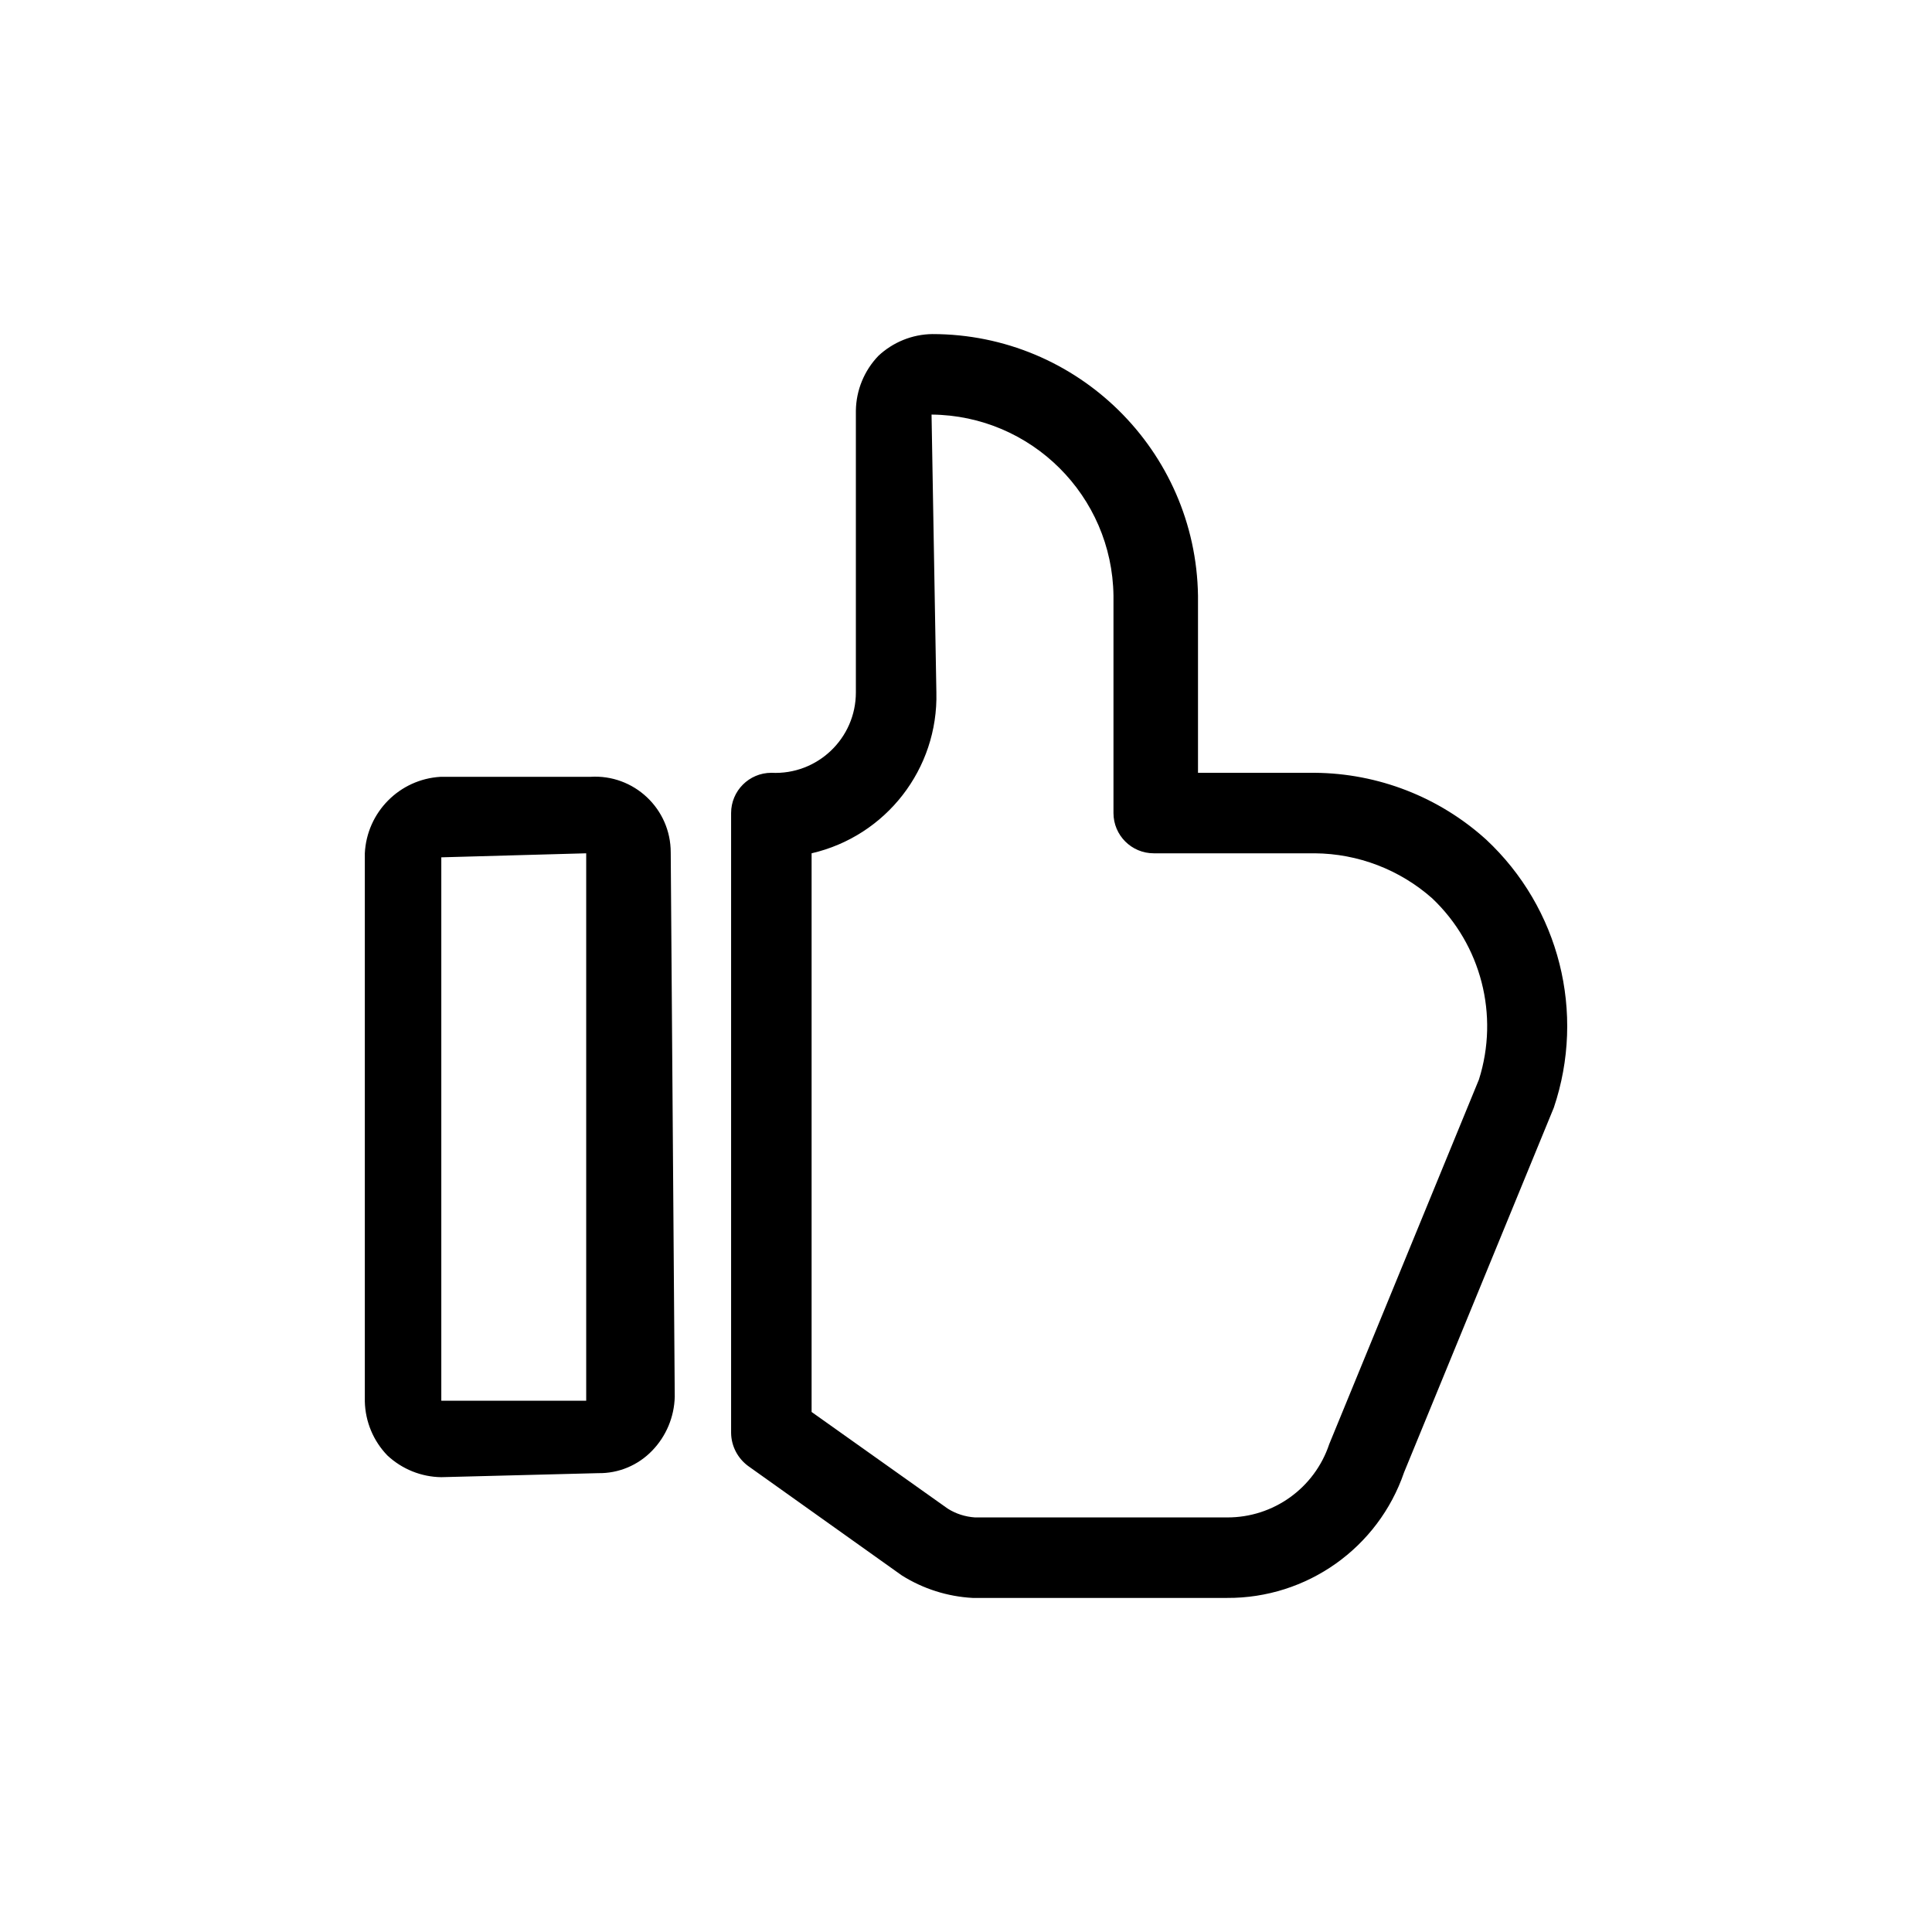
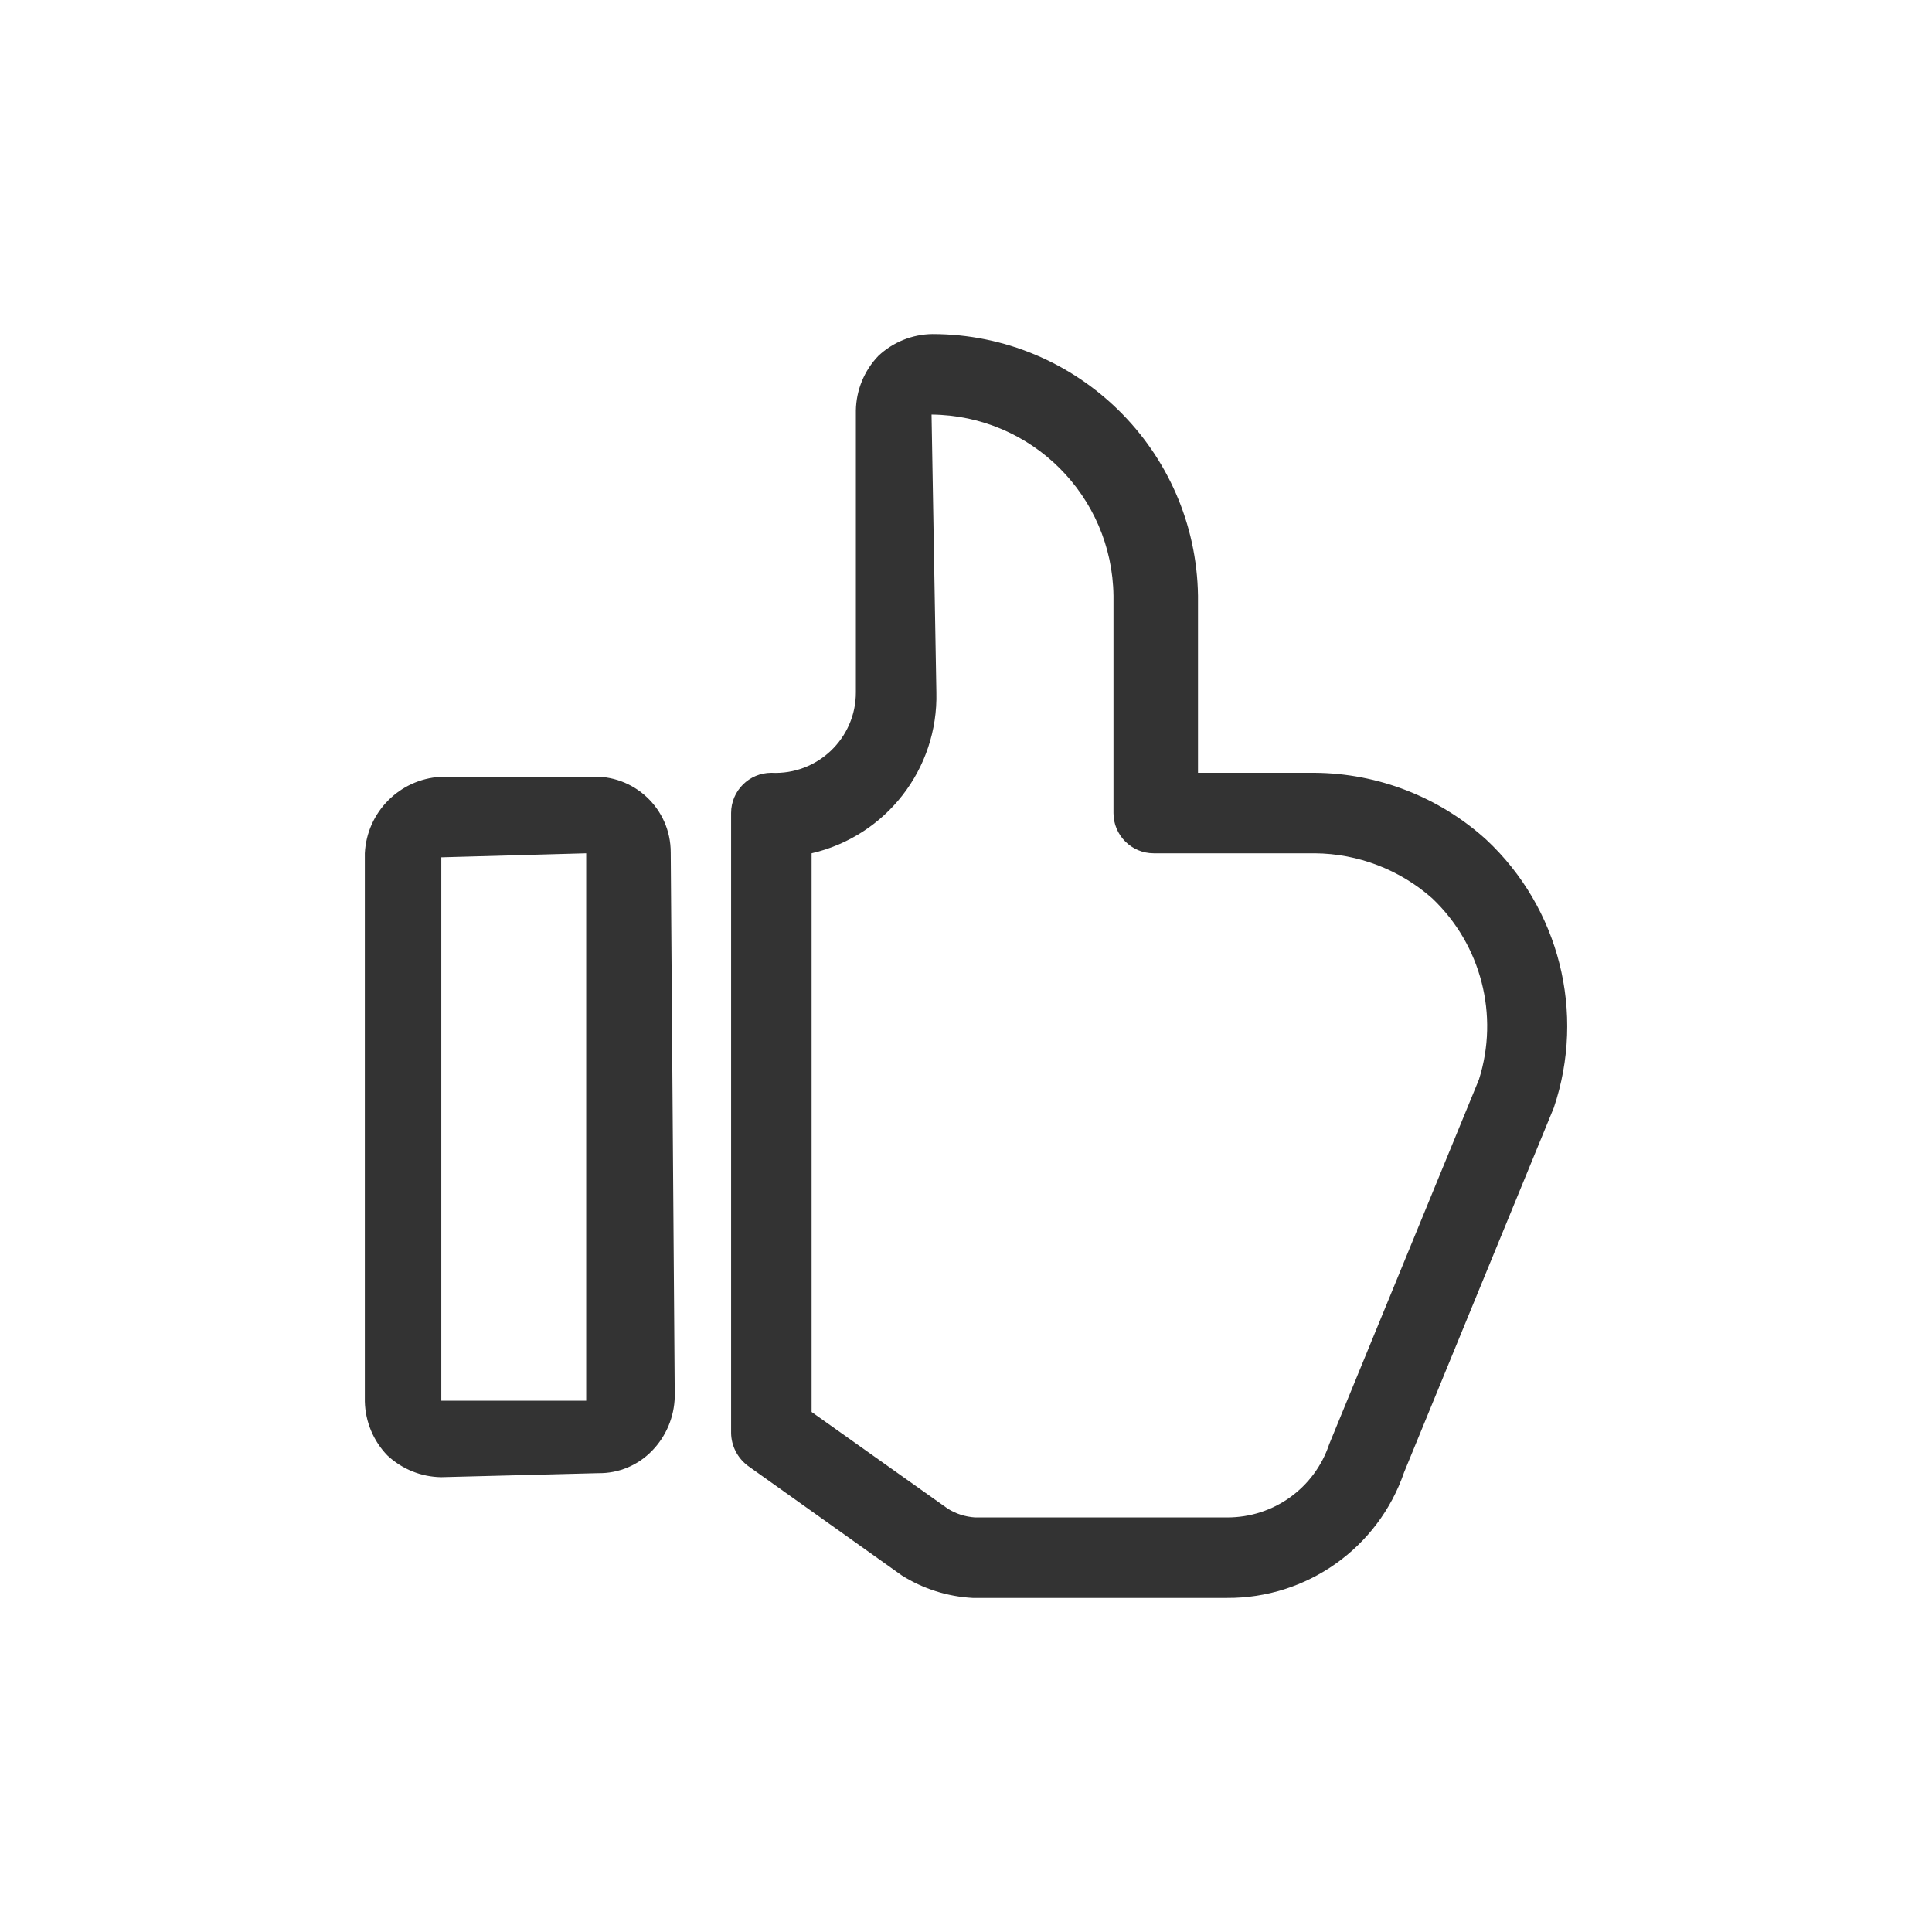
<svg xmlns="http://www.w3.org/2000/svg" viewBox="0 0 24 24">
-   <path d="M 5.482 18.35 C 5.233 18.347 4.994 18.25 4.812 18.08 C 4.638 17.9 4.538 17.661 4.532 17.41 L 4.532 10.6 C 4.557 10.09 4.962 9.68 5.472 9.65 L 7.332 9.65 C 7.874 9.615 8.333 10.046 8.332 10.59 L 8.382 17.35 C 8.376 17.601 8.276 17.84 8.102 18.02 C 7.927 18.202 7.685 18.304 7.432 18.3 Z M 7.282 10.6 L 5.482 10.65 L 5.482 17.4 L 7.282 17.4 Z M 15.242 19.85 L 12.082 19.85 C 11.77 19.833 11.467 19.737 11.202 19.57 L 9.292 18.21 C 9.162 18.113 9.084 17.962 9.082 17.8 L 9.082 10.1 C 9.082 9.824 9.306 9.6 9.582 9.6 C 10.154 9.629 10.633 9.172 10.632 8.6 L 10.632 5.1 C 10.636 4.846 10.736 4.603 10.912 4.42 C 11.094 4.25 11.333 4.153 11.582 4.15 C 13.385 4.15 14.855 5.597 14.882 7.4 L 14.882 9.6 L 16.332 9.6 C 17.12 9.606 17.878 9.901 18.462 10.43 C 19.371 11.279 19.7 12.581 19.302 13.76 L 17.442 18.29 C 17.12 19.229 16.234 19.856 15.242 19.85 Z M 10.082 17.54 L 11.772 18.74 C 11.874 18.805 11.991 18.842 12.112 18.85 L 15.242 18.85 C 15.818 18.853 16.33 18.486 16.512 17.94 L 18.372 13.41 C 18.625 12.611 18.4 11.737 17.792 11.16 C 17.389 10.803 16.87 10.604 16.332 10.6 L 14.332 10.6 C 14.056 10.6 13.832 10.376 13.832 10.1 L 13.832 7.4 C 13.816 6.16 12.812 5.161 11.572 5.15 L 11.632 8.6 C 11.656 9.55 11.008 10.386 10.082 10.6 Z" />
+   <path fill="#333" d="M 5.482 18.35 C 5.233 18.347 4.994 18.25 4.812 18.08 C 4.638 17.9 4.538 17.661 4.532 17.41 L 4.532 10.6 C 4.557 10.09 4.962 9.68 5.472 9.65 L 7.332 9.65 C 7.874 9.615 8.333 10.046 8.332 10.59 L 8.382 17.35 C 8.376 17.601 8.276 17.84 8.102 18.02 C 7.927 18.202 7.685 18.304 7.432 18.3 Z M 7.282 10.6 L 5.482 10.65 L 5.482 17.4 L 7.282 17.4 Z M 15.242 19.85 L 12.082 19.85 C 11.77 19.833 11.467 19.737 11.202 19.57 L 9.292 18.21 C 9.162 18.113 9.084 17.962 9.082 17.8 L 9.082 10.1 C 9.082 9.824 9.306 9.6 9.582 9.6 C 10.154 9.629 10.633 9.172 10.632 8.6 L 10.632 5.1 C 10.636 4.846 10.736 4.603 10.912 4.42 C 11.094 4.25 11.333 4.153 11.582 4.15 C 13.385 4.15 14.855 5.597 14.882 7.4 L 14.882 9.6 L 16.332 9.6 C 17.12 9.606 17.878 9.901 18.462 10.43 C 19.371 11.279 19.7 12.581 19.302 13.76 L 17.442 18.29 C 17.12 19.229 16.234 19.856 15.242 19.85 Z M 10.082 17.54 L 11.772 18.74 C 11.874 18.805 11.991 18.842 12.112 18.85 L 15.242 18.85 C 15.818 18.853 16.33 18.486 16.512 17.94 L 18.372 13.41 C 18.625 12.611 18.4 11.737 17.792 11.16 C 17.389 10.803 16.87 10.604 16.332 10.6 L 14.332 10.6 C 14.056 10.6 13.832 10.376 13.832 10.1 L 13.832 7.4 C 13.816 6.16 12.812 5.161 11.572 5.15 L 11.632 8.6 C 11.656 9.55 11.008 10.386 10.082 10.6 Z" />
</svg>
